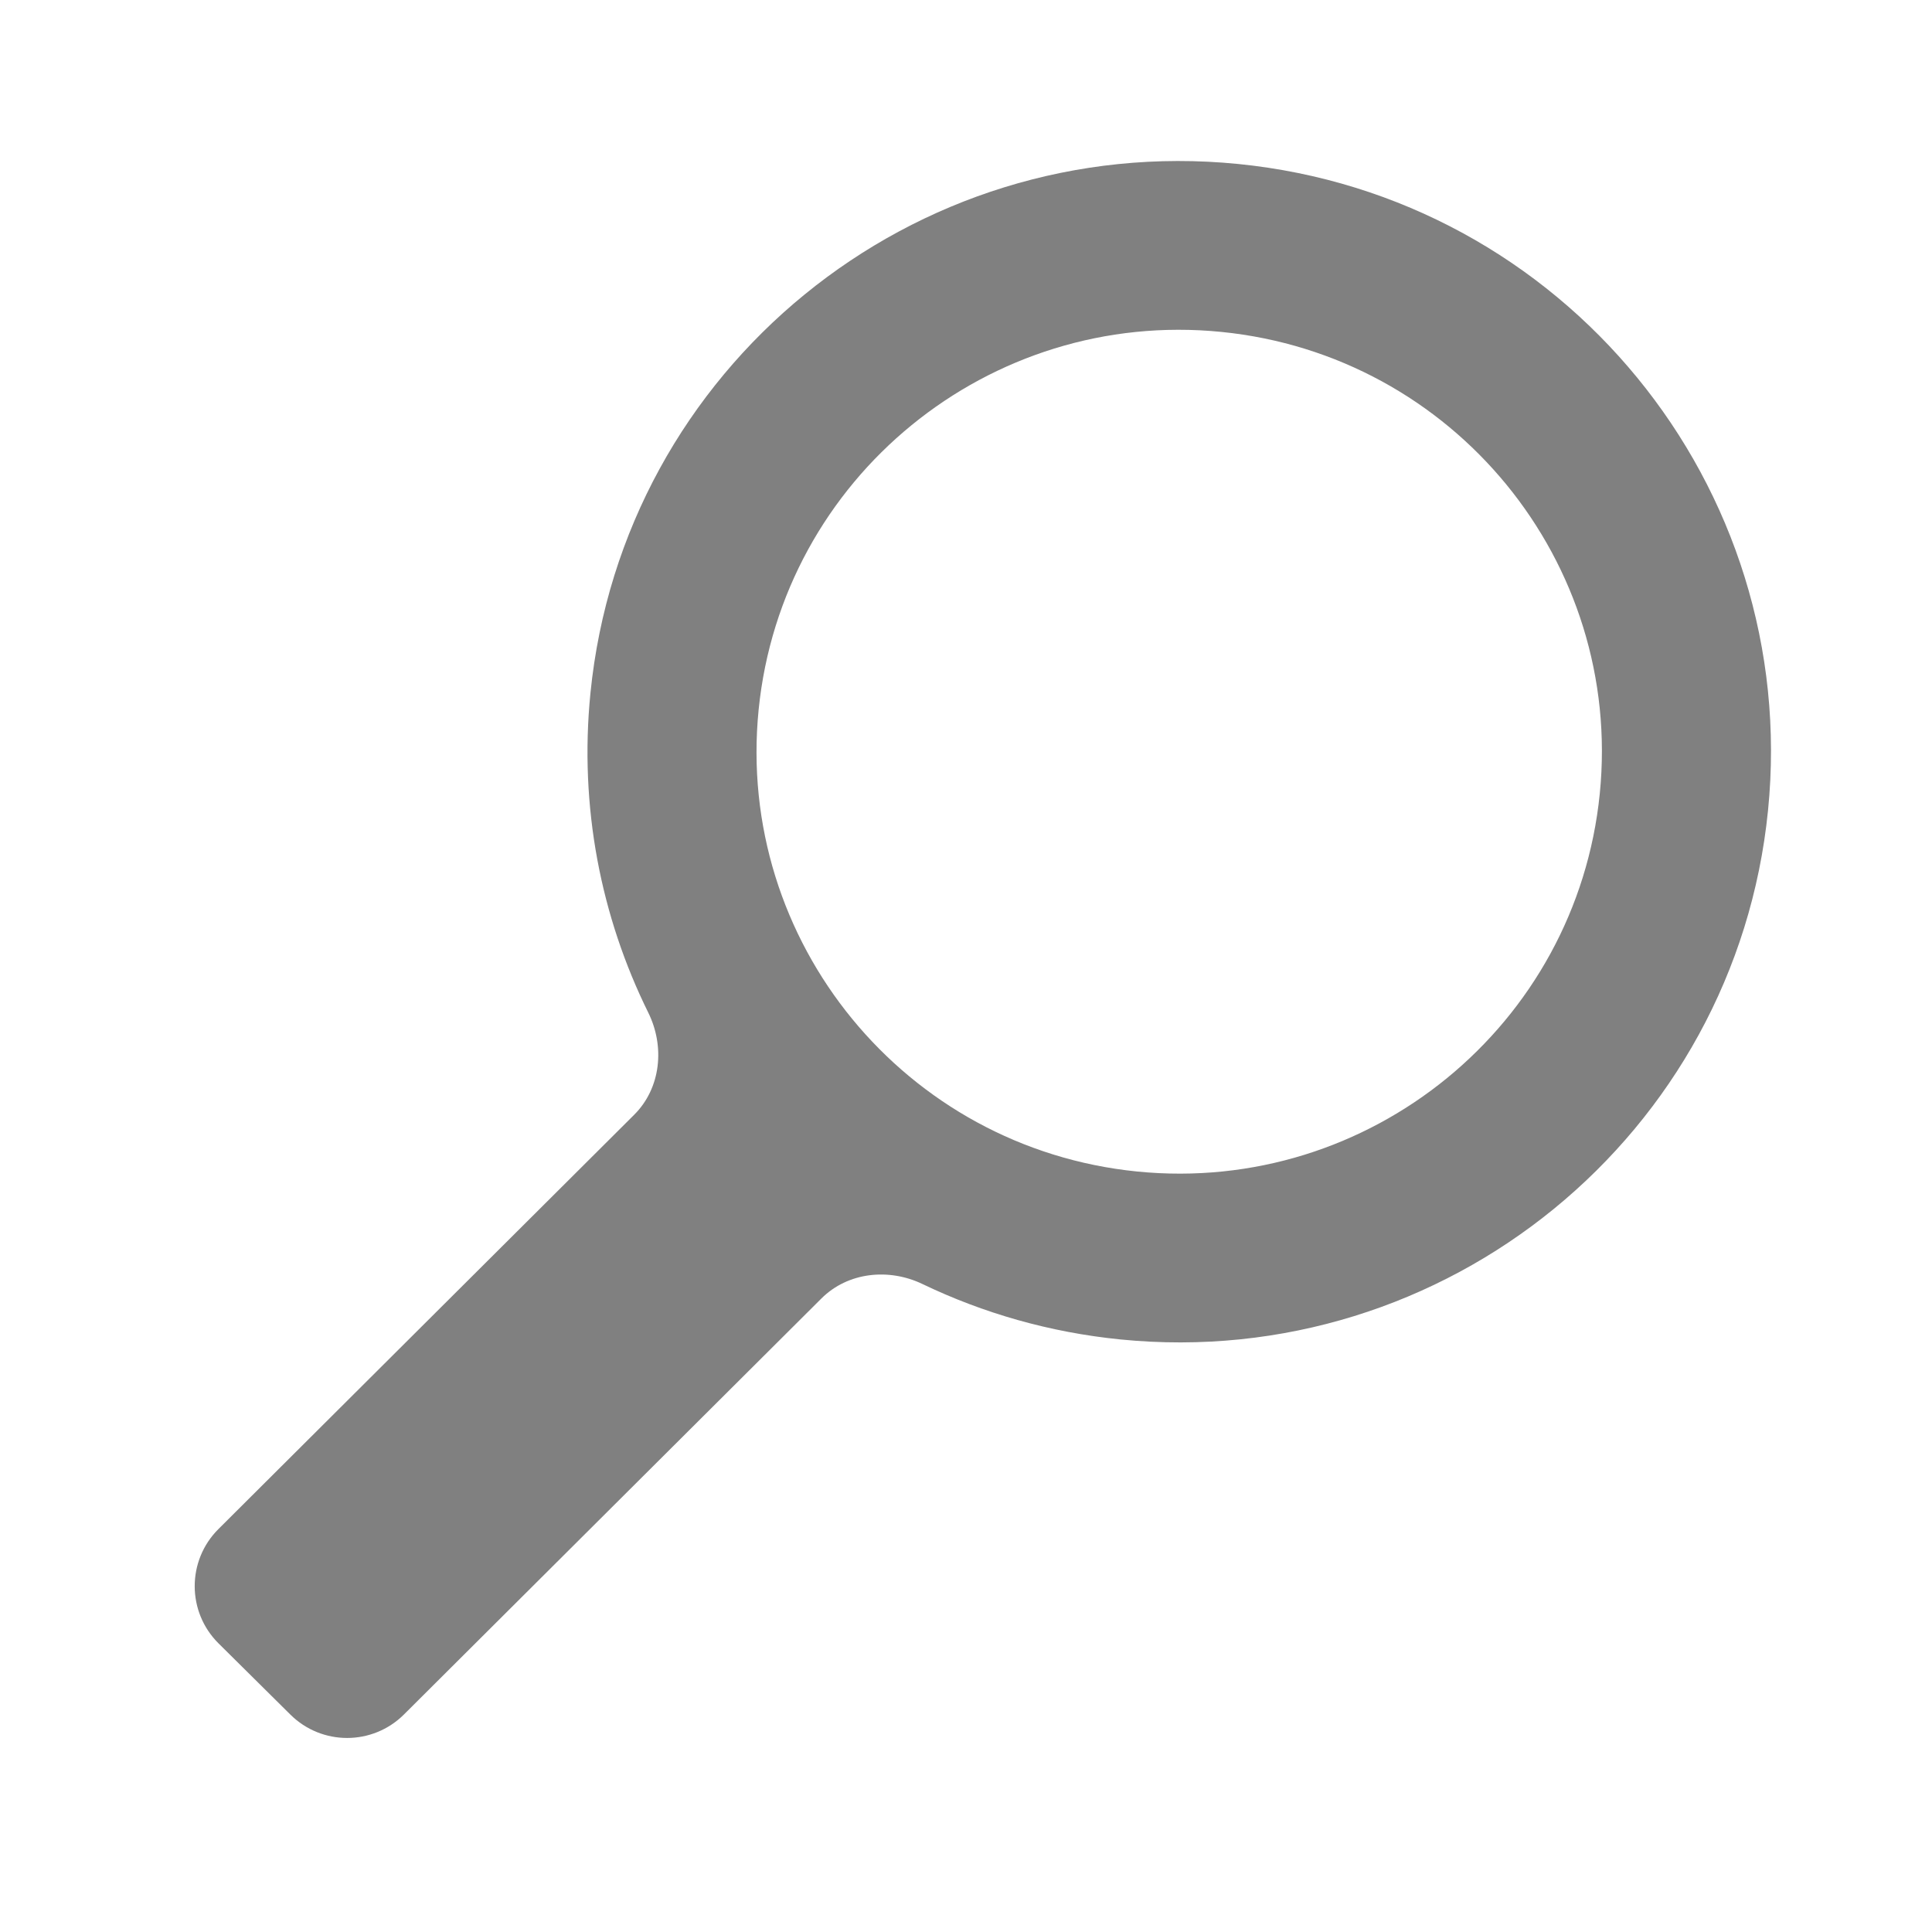
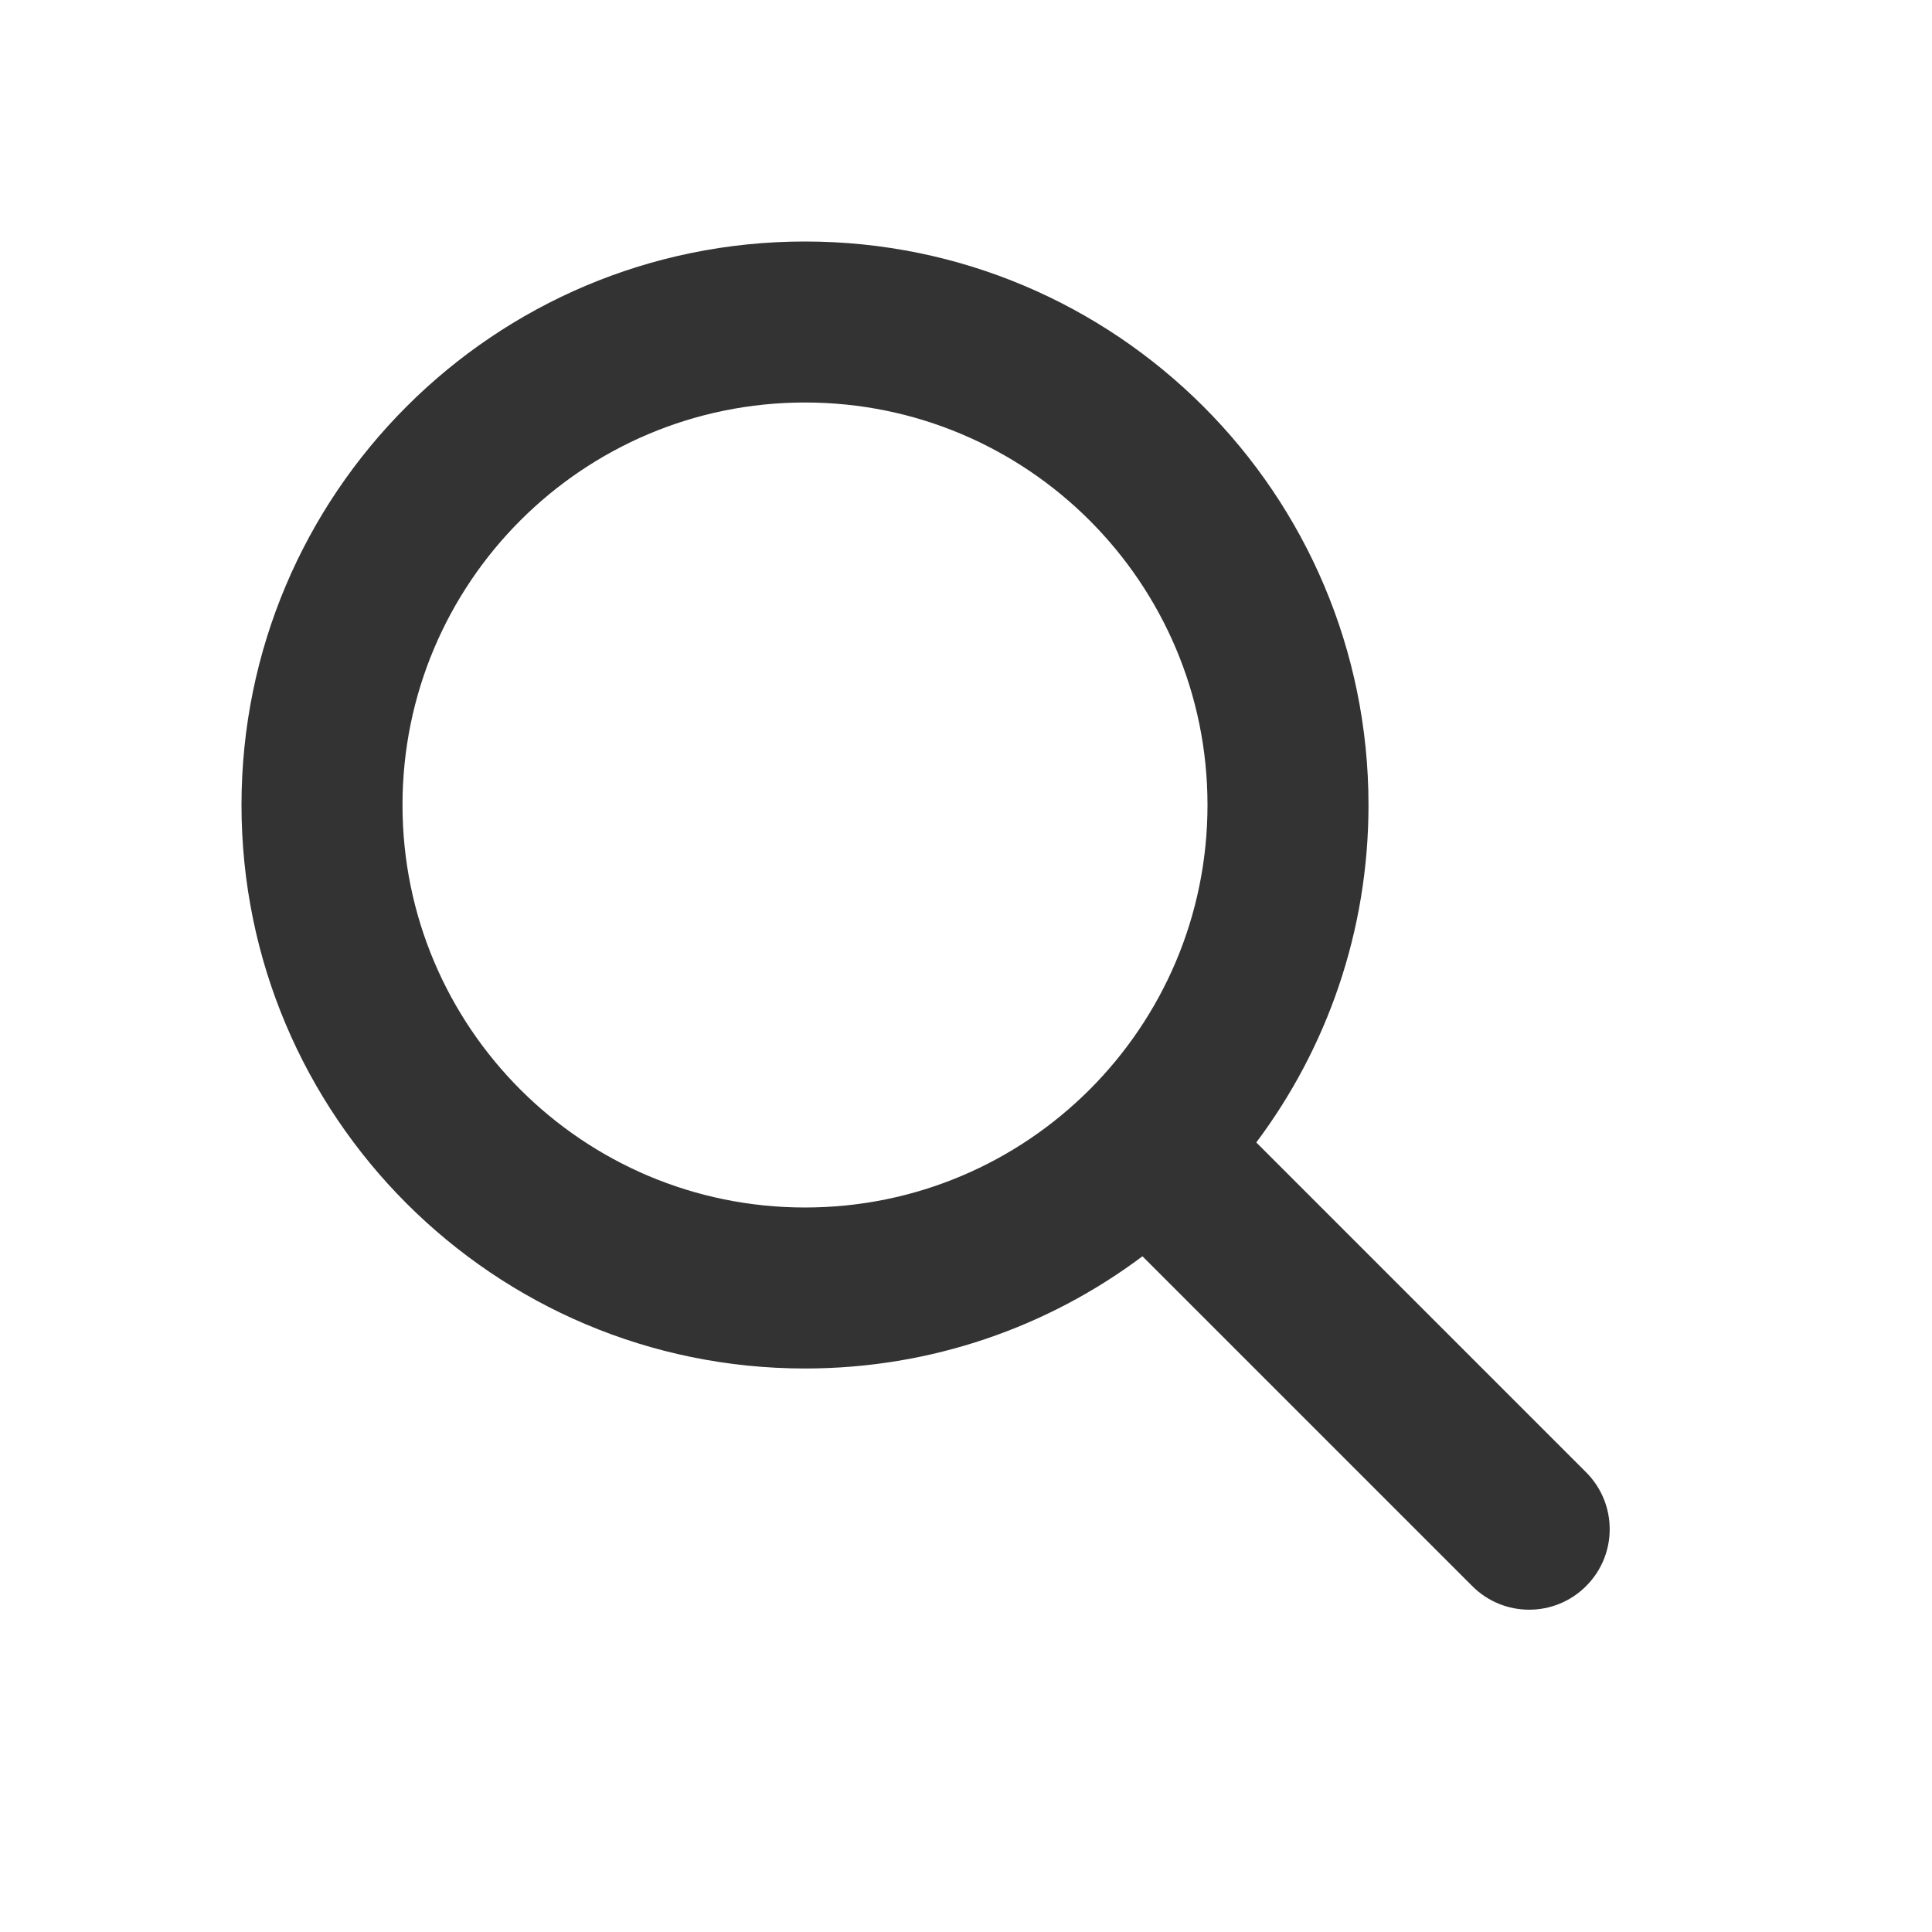
<svg xmlns="http://www.w3.org/2000/svg" width="24" height="24" viewBox="0 0 24 24" fill="none">
-   <path fill-rule="evenodd" clip-rule="evenodd" d="M21.963 10.068C21.559 14.1 17.956 17.042 13.917 16.639C13.039 16.551 12.212 16.312 11.46 15.951C11.042 15.75 10.534 15.802 10.205 16.129L5.018 21.298C4.628 21.686 3.999 21.687 3.608 21.3L2.714 20.414C2.321 20.023 2.32 19.387 2.713 18.995L7.878 13.848C8.211 13.516 8.261 13 8.053 12.579C7.465 11.389 7.193 10.025 7.335 8.607C7.739 4.575 11.341 1.634 15.381 2.037C19.42 2.44 22.367 6.036 21.963 10.068ZM19.873 9.859C19.584 12.74 17.011 14.841 14.126 14.553C11.241 14.264 9.136 11.696 9.424 8.816C9.713 5.936 12.286 3.835 15.171 4.123C18.057 4.411 20.162 6.979 19.873 9.859Z" fill="#808080" />
+   <path fill-rule="evenodd" clip-rule="evenodd" d="M15 10C15 12.761 12.761 15 10 15C7.239 15 5 12.761 5 10C5 7.239 7.239 5 10 5C12.761 5 15 7.239 15 10ZM14.192 15.606C13.024 16.482 11.572 17 10 17C6.134 17 3 13.866 3 10C3 6.134 6.134 3 10 3C13.866 3 17 6.134 17 10C17 11.572 16.482 13.024 15.606 14.192L19.703 18.289C20.094 18.68 20.094 19.313 19.703 19.703C19.313 20.094 18.679 20.094 18.289 19.703L14.192 15.606Z" fill="#333333" />
</svg>
